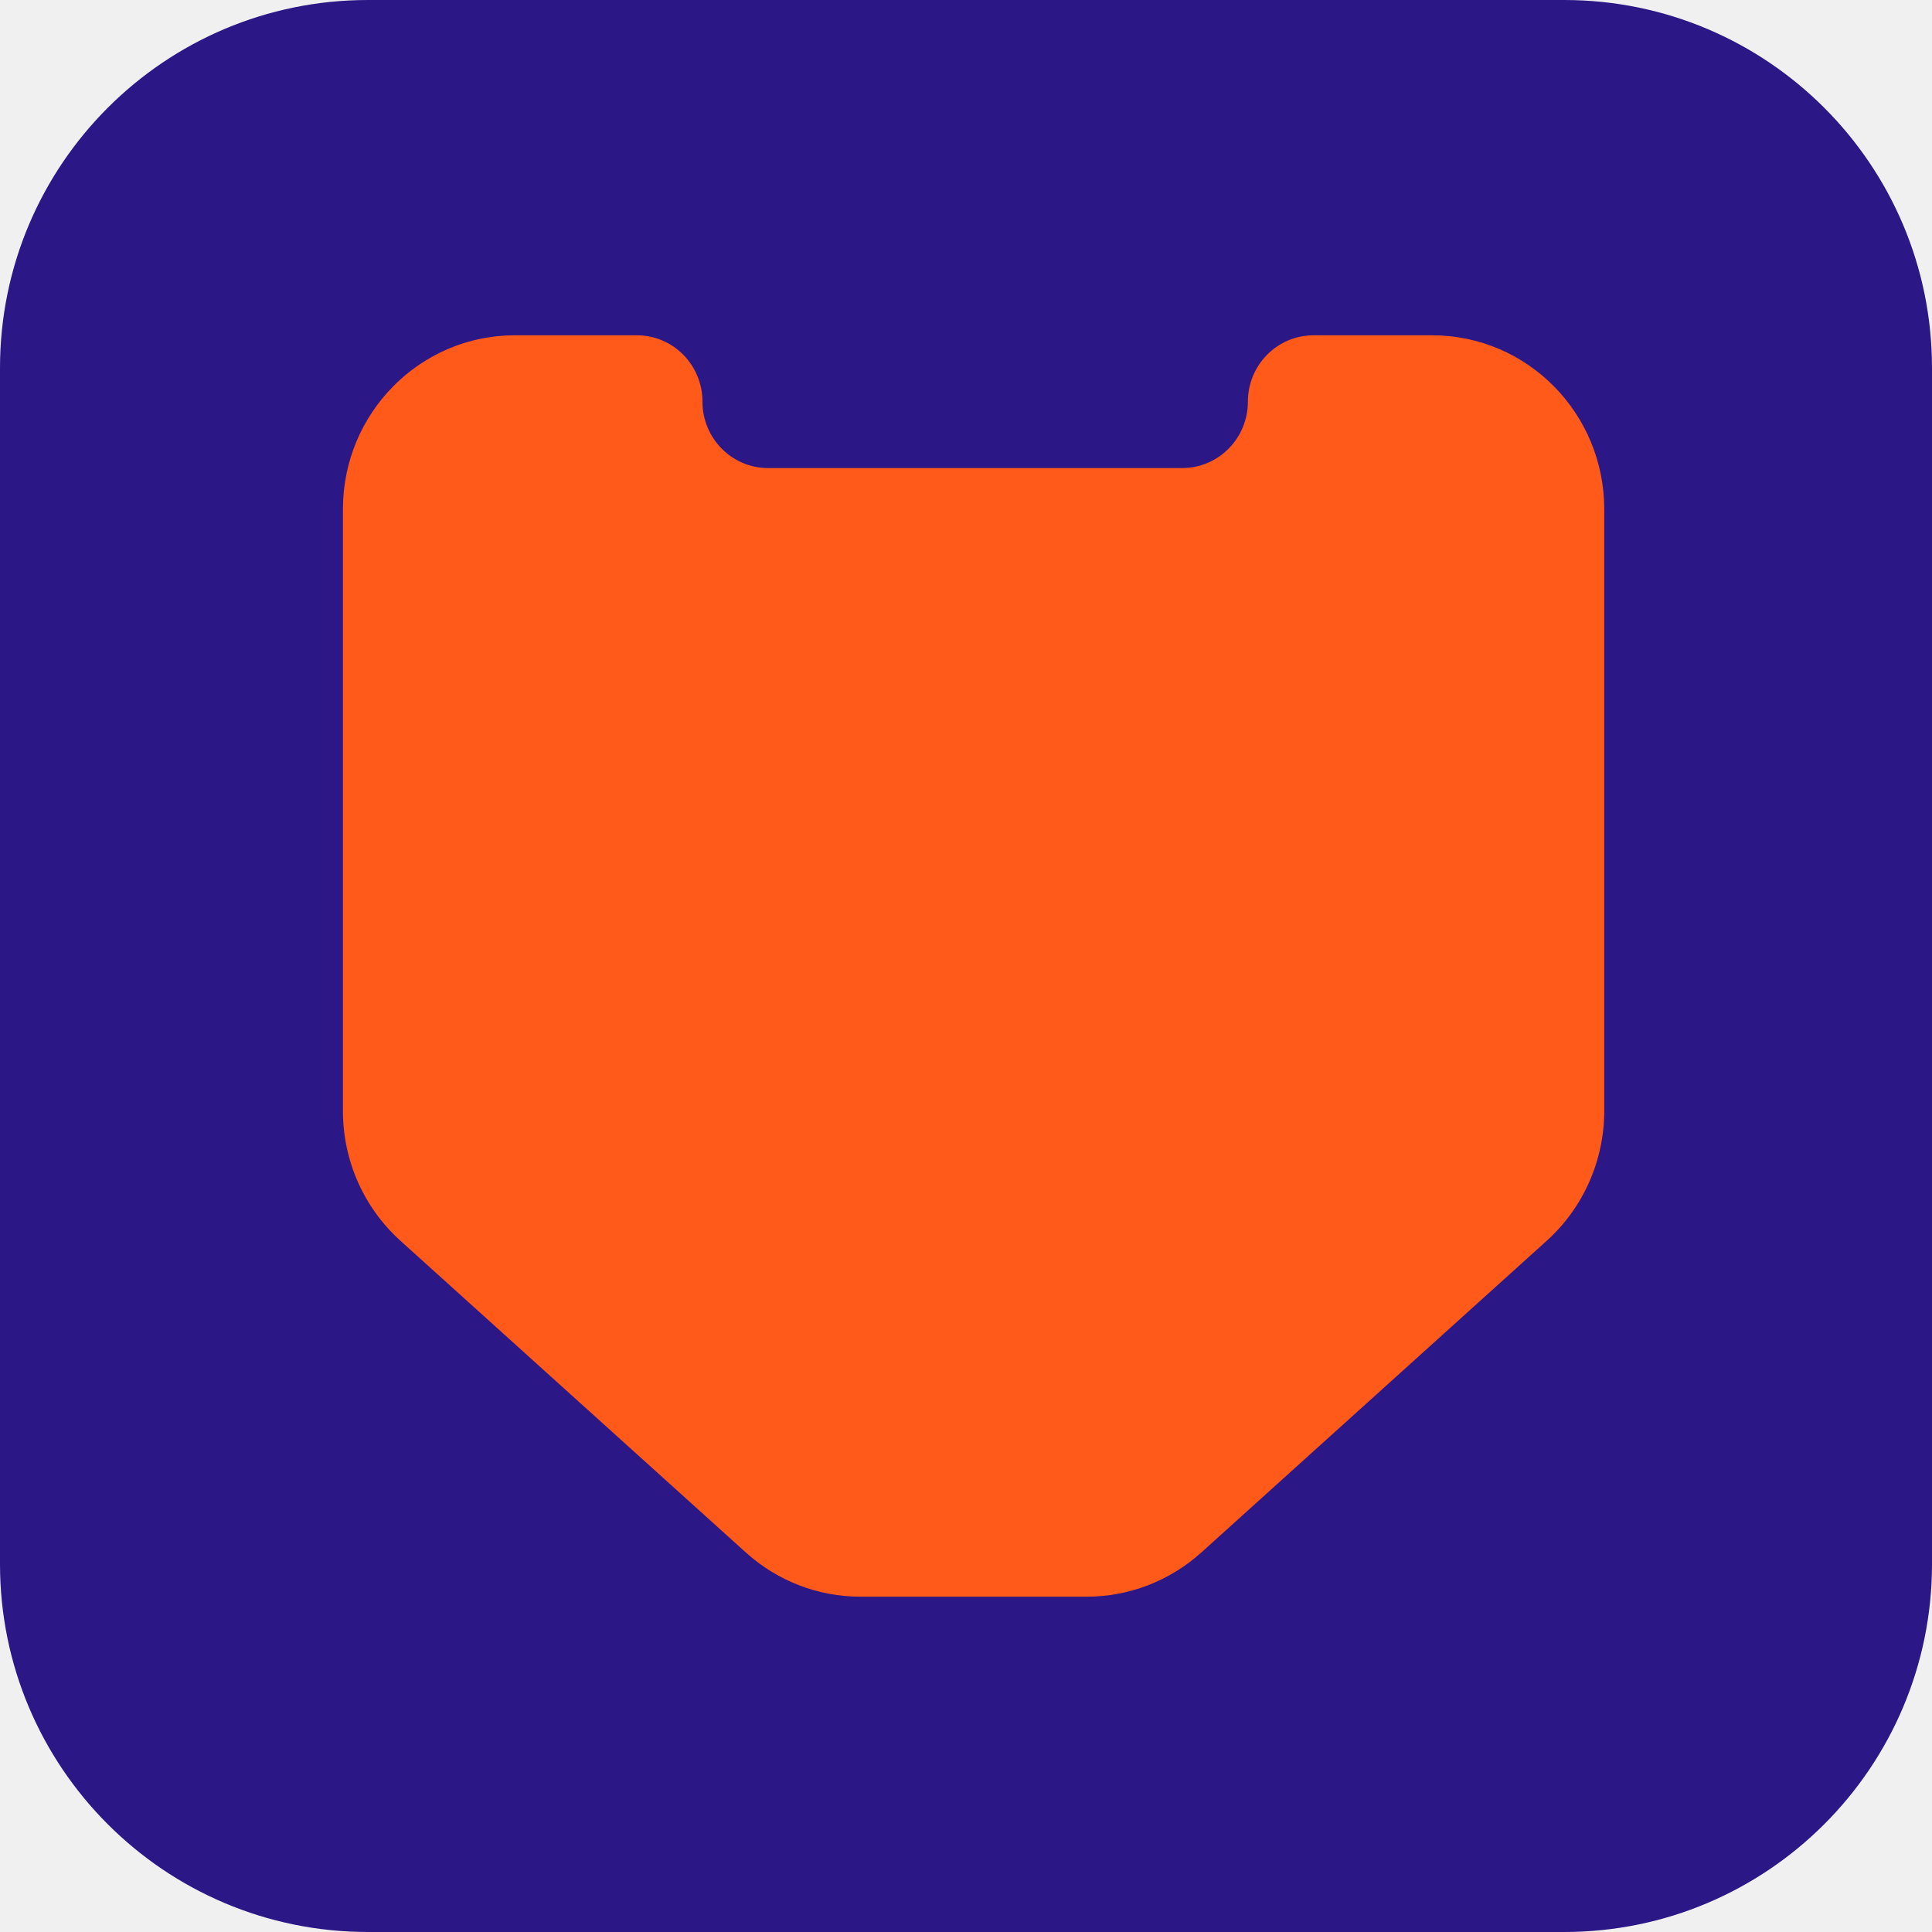
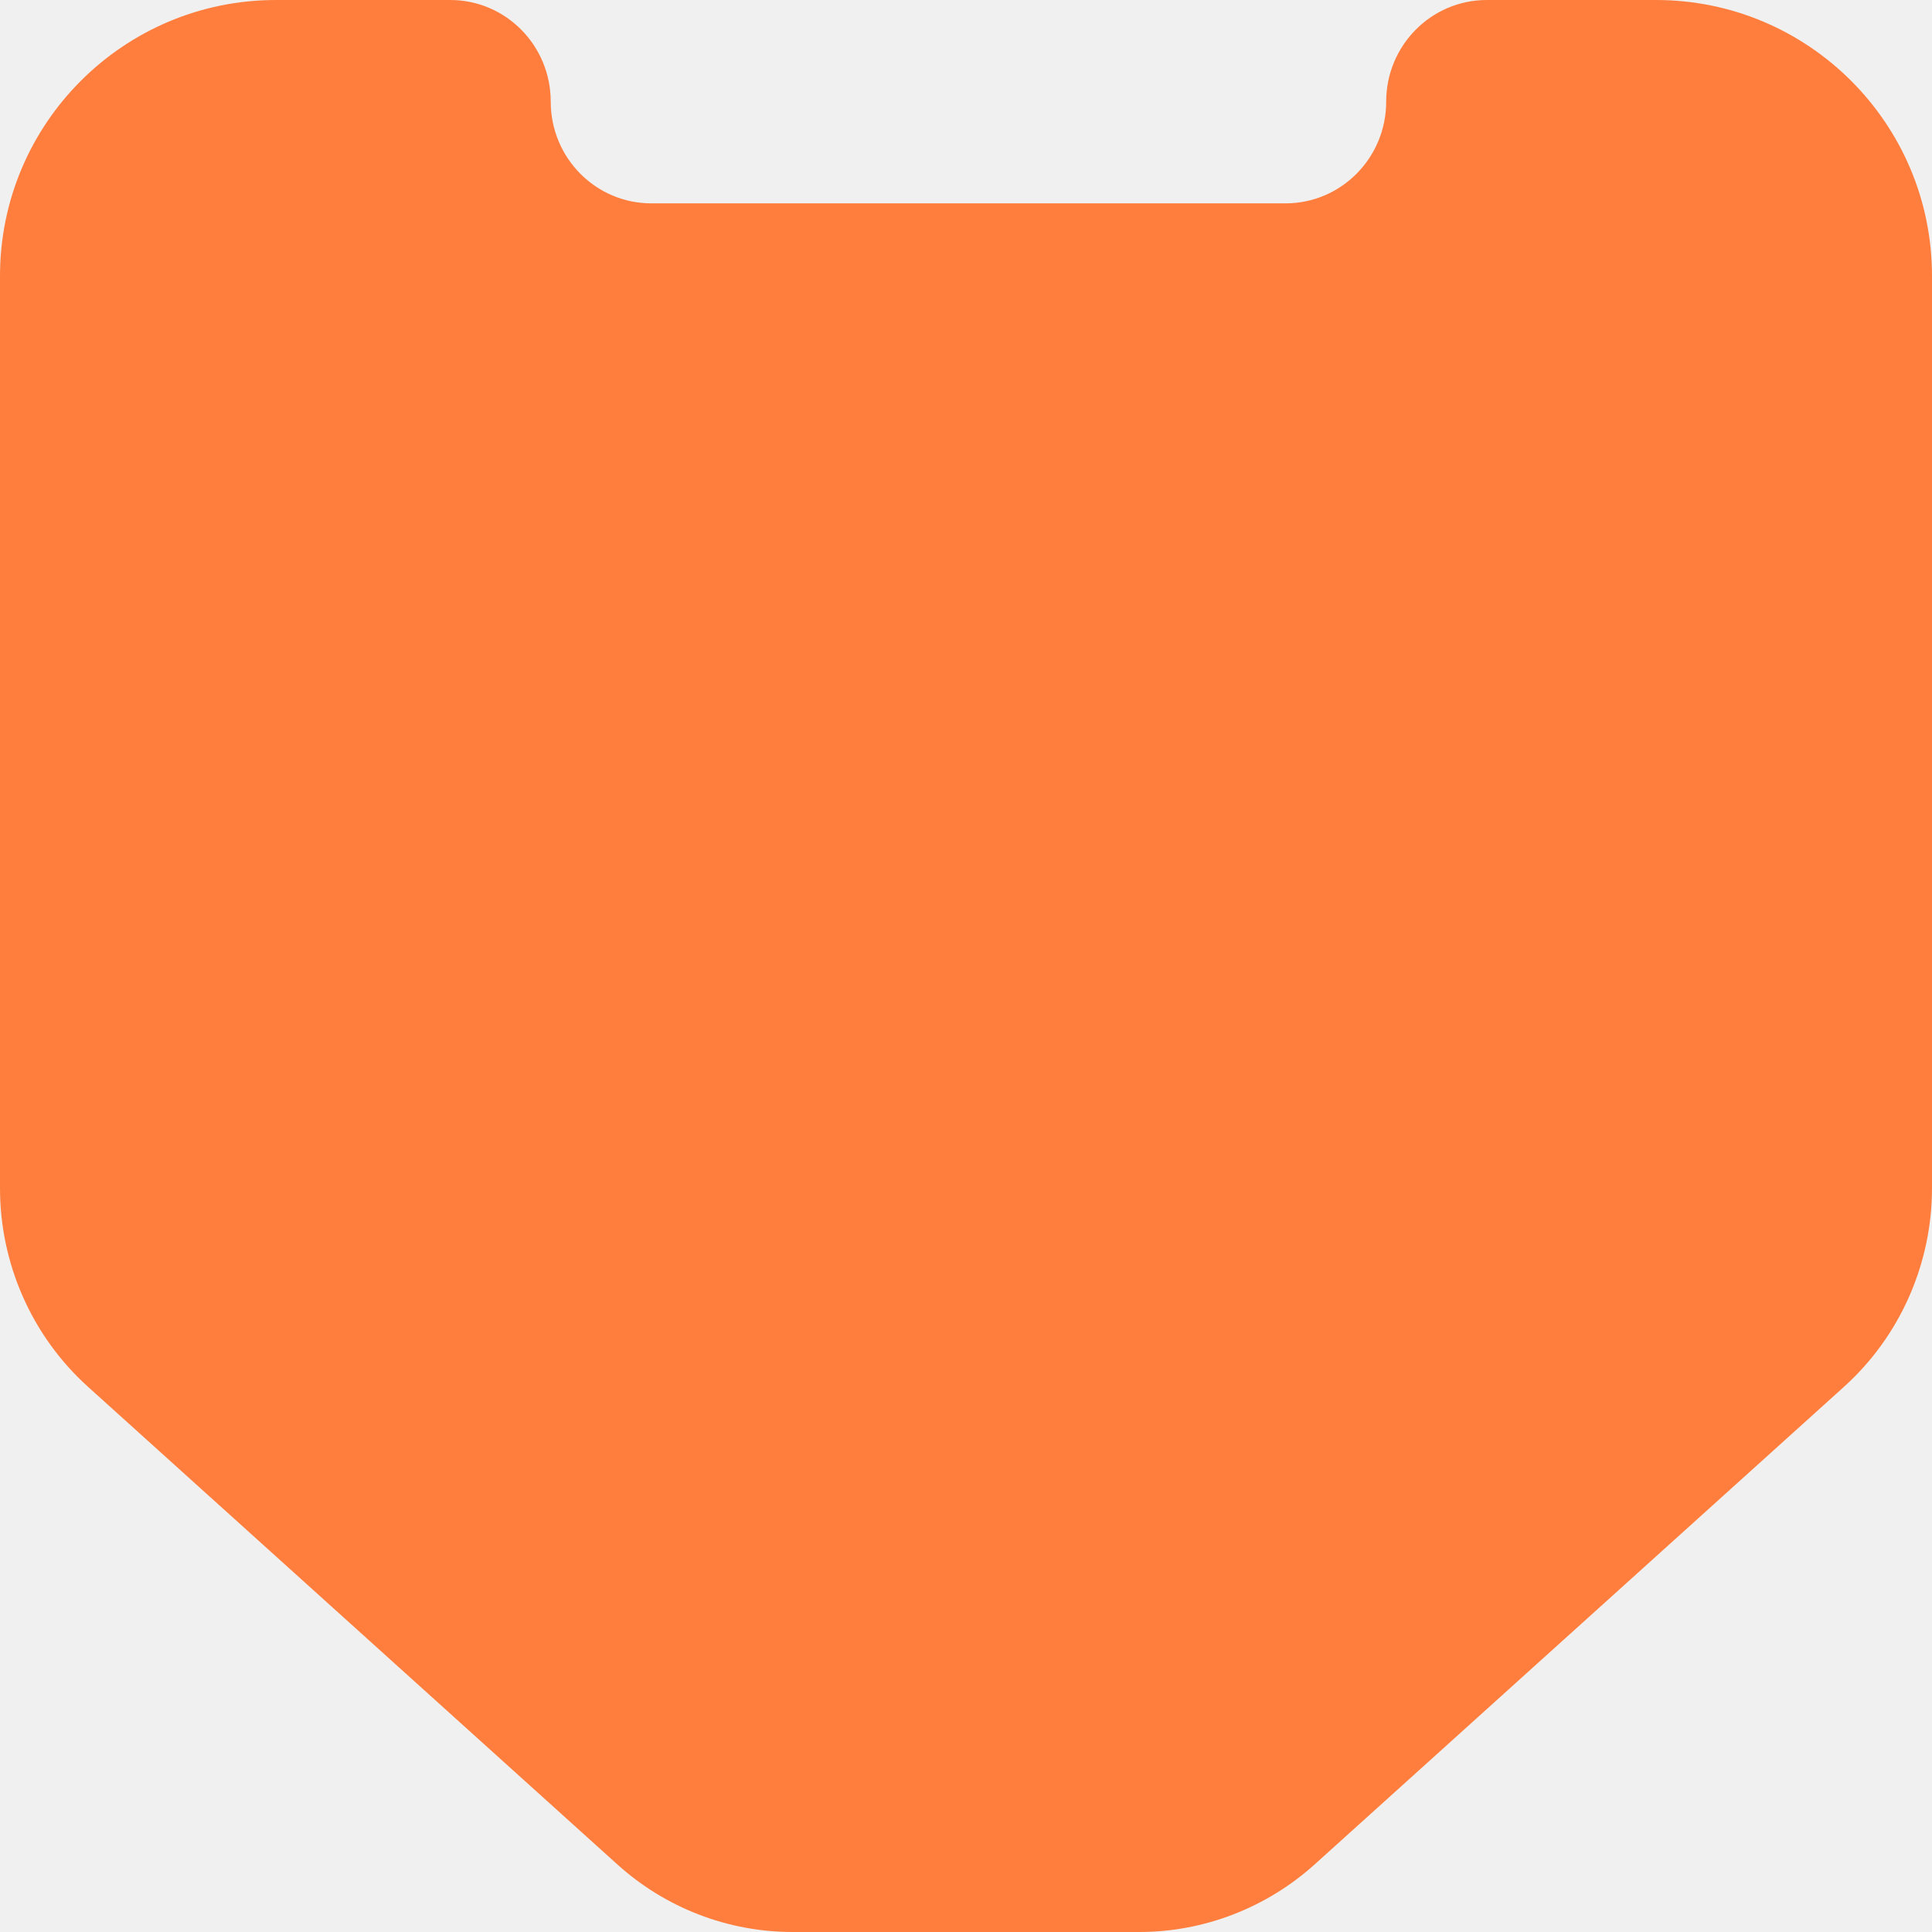
- <svg xmlns="http://www.w3.org/2000/svg" id="_Слой_2" data-name="Слой 2" viewBox="0 0 1000 1000">
+ <svg xmlns="http://www.w3.org/2000/svg" width="35" height="35" viewBox="0 0 35 35" fill="none">
+   <g clip-path="url(#clip0_304_67)">
+     <path d="M30.232 0H26.935C25.927 0 25.112 0.825 25.112 1.842C25.112 2.859 24.296 3.684 23.288 3.684H11.8C10.792 3.684 9.977 2.859 9.977 1.842C9.977 0.825 9.164 0 8.156 0H4.771C2.138 0 0 2.16 0 4.824V21.523C0 22.899 0.579 24.206 1.593 25.122L11.183 33.775C12.058 34.566 13.189 35 14.36 35H20.64C21.811 35 22.942 34.562 23.817 33.775L33.407 25.122C34.421 24.206 35 22.896 35 21.523V4.824C35 2.16 32.862 0 30.226 0H30.232Z" fill="#FF7E3D" />
+   </g>
  <defs>
-     <style> .cls-1 { fill: #ff5a1a; } .cls-2 { fill: #2b1786; } </style>
+     <clipPath id="clip0_304_67">
+       <rect width="35" height="35" rx="5" fill="white" />
+     </clipPath>
  </defs>
-   <g id="_Слой_1-2" data-name="Слой 1">
-     <g>
-       <rect class="cls-2" width="1000" height="1000" rx="190.44" ry="190.44" />
-       <g id="_Слой_2-2" data-name=" Слой 2-2">
-         <path class="cls-1" d="M741.41,173.55h-61.5c-18.8,0-34.01,15.39-34.01,34.36s-15.21,34.36-34.01,34.36h-214.29c-18.8,0-34.01-15.39-34.01-34.36s-15.16-34.36-33.95-34.36h-63.15c-49.11,0-88.99,40.3-88.99,89.99v311.5c0,25.67,10.81,50.05,29.72,67.14l178.87,161.42c16.33,14.74,37.42,22.85,59.27,22.85h117.13c21.85,0,42.94-8.16,59.27-22.85l178.87-161.42c18.91-17.09,29.72-41.53,29.72-67.14v-311.5c0-49.69-39.89-89.99-89.05-89.99h.12Z" />
-       </g>
-     </g>
-   </g>
</svg>
